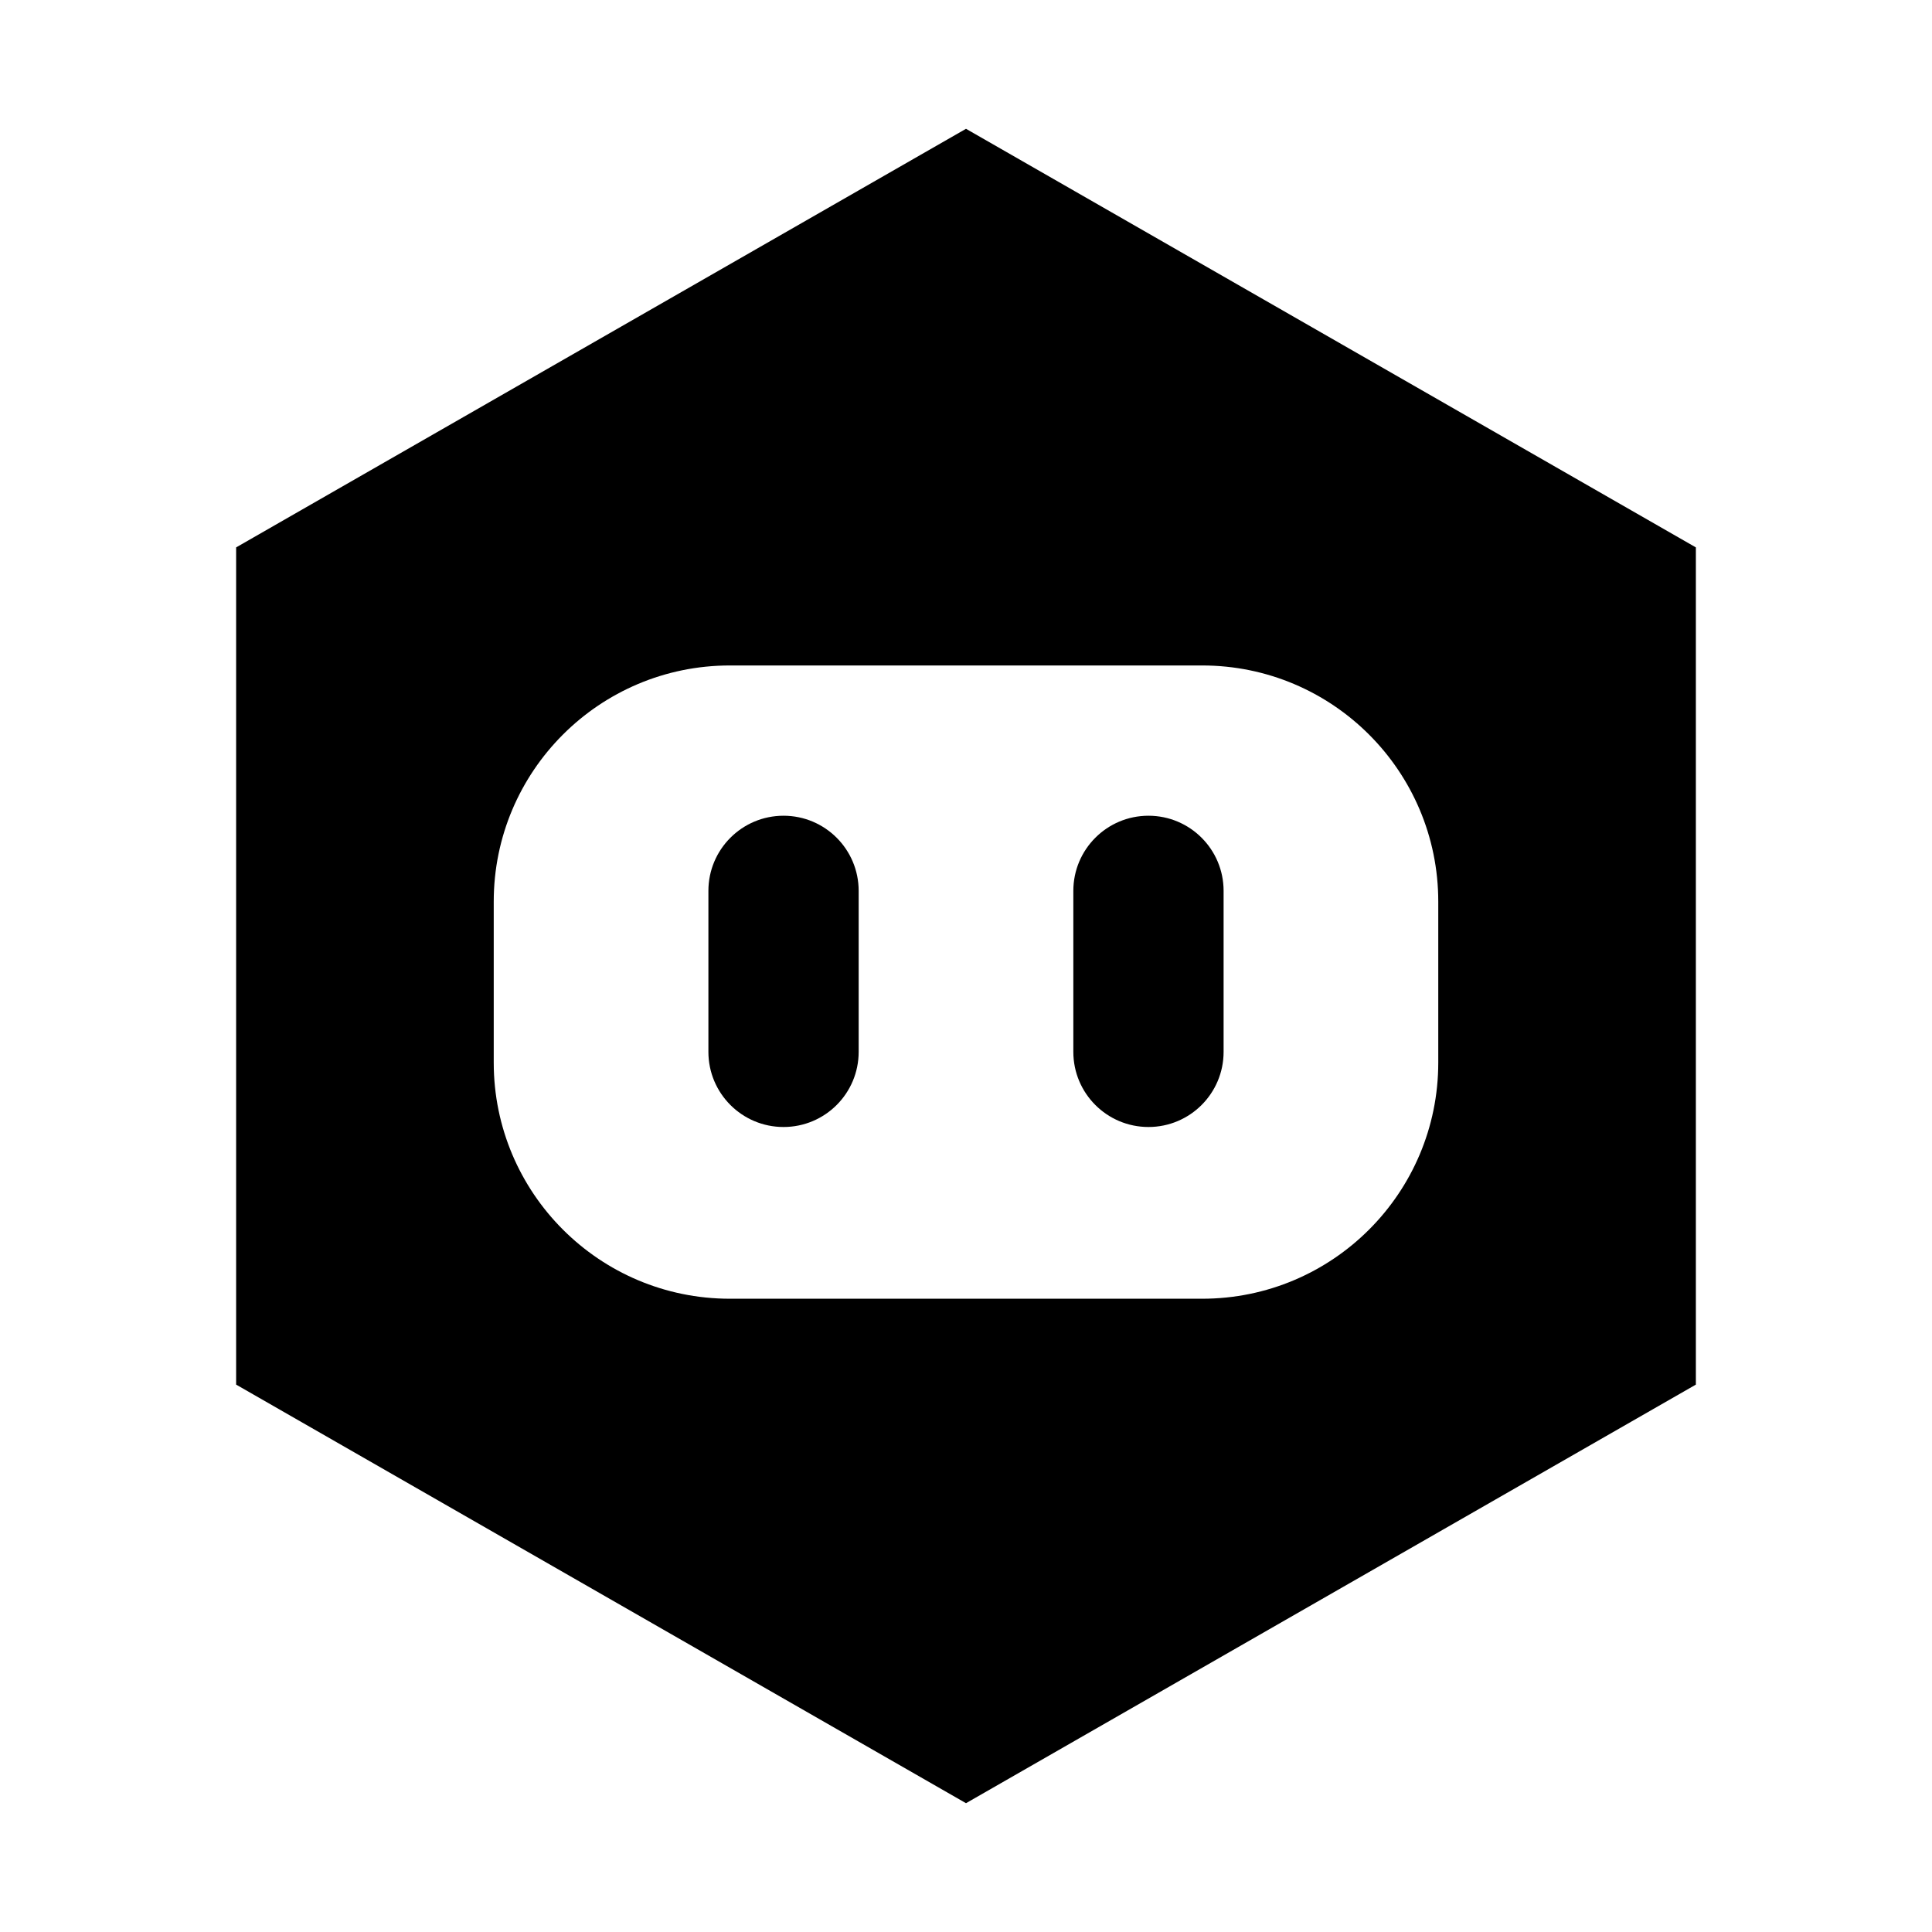
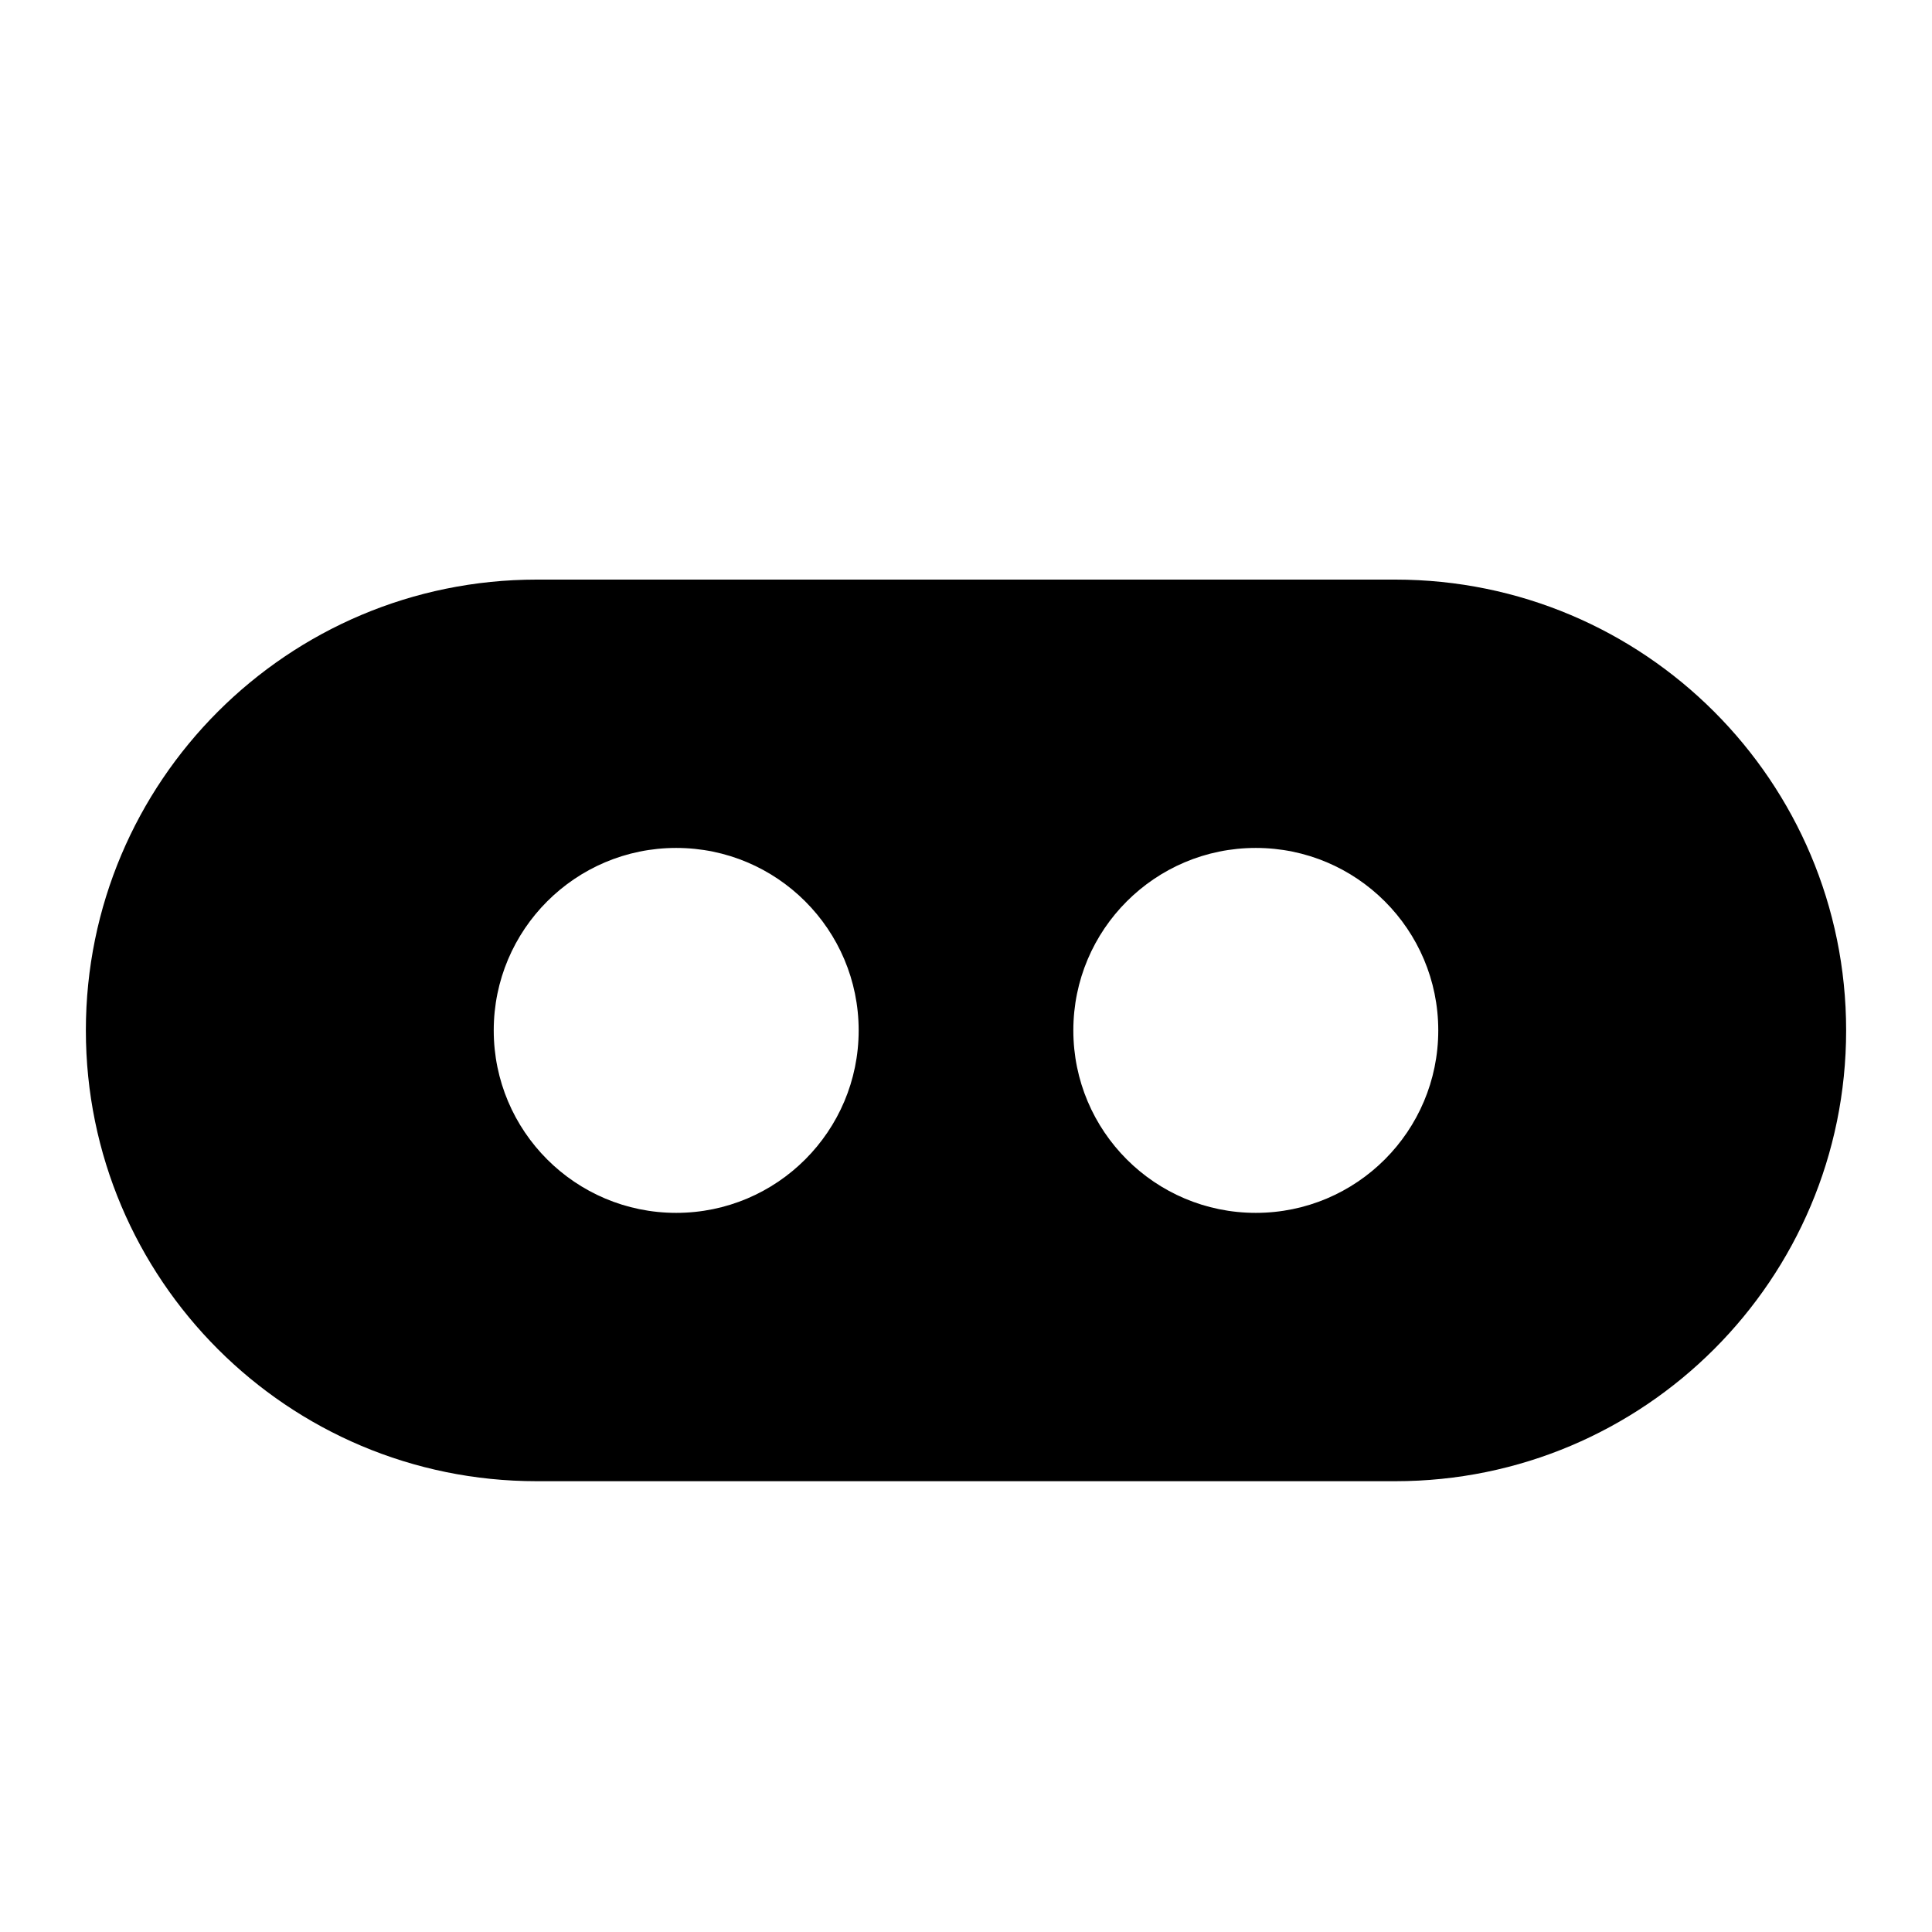
<svg xmlns="http://www.w3.org/2000/svg" width="18" height="18" viewBox="0 0 18 18">
-   <path fill-rule="evenodd" d="M9 1.2L15.8 5.1V12.9L9 16.8L2.2 12.9V5.1ZM6.8 6.2H11.2A2.2 2.2 0 0 1 13.4 8.4V9.9A2.2 2.2 0 0 1 11.2 12.1H6.8A2.2 2.2 0 0 1 4.6 9.9V8.4A2.2 2.2 0 0 1 6.8 6.2Z" fill="#000" />
-   <rect x="6.6" y="7.6" width="1.4" height="2.9" rx=".7" fill="#000" />
-   <rect x="10" y="7.6" width="1.4" height="2.9" rx=".7" fill="#000" />
+   <path fill-rule="evenodd" d="M5 5.4H13A4.2 4.2 0 0 1 13 13.8H5A4.2 4.2 0 0 1 5 5.4ZM6.3 7.9A1.7 1.7 0 1 0 6.3 11.3A1.7 1.7 0 1 0 6.3 7.9ZM11.7 7.9A1.7 1.7 0 1 0 11.7 11.3A1.7 1.7 0 1 0 11.7 7.9Z" fill="#000" />
</svg>
